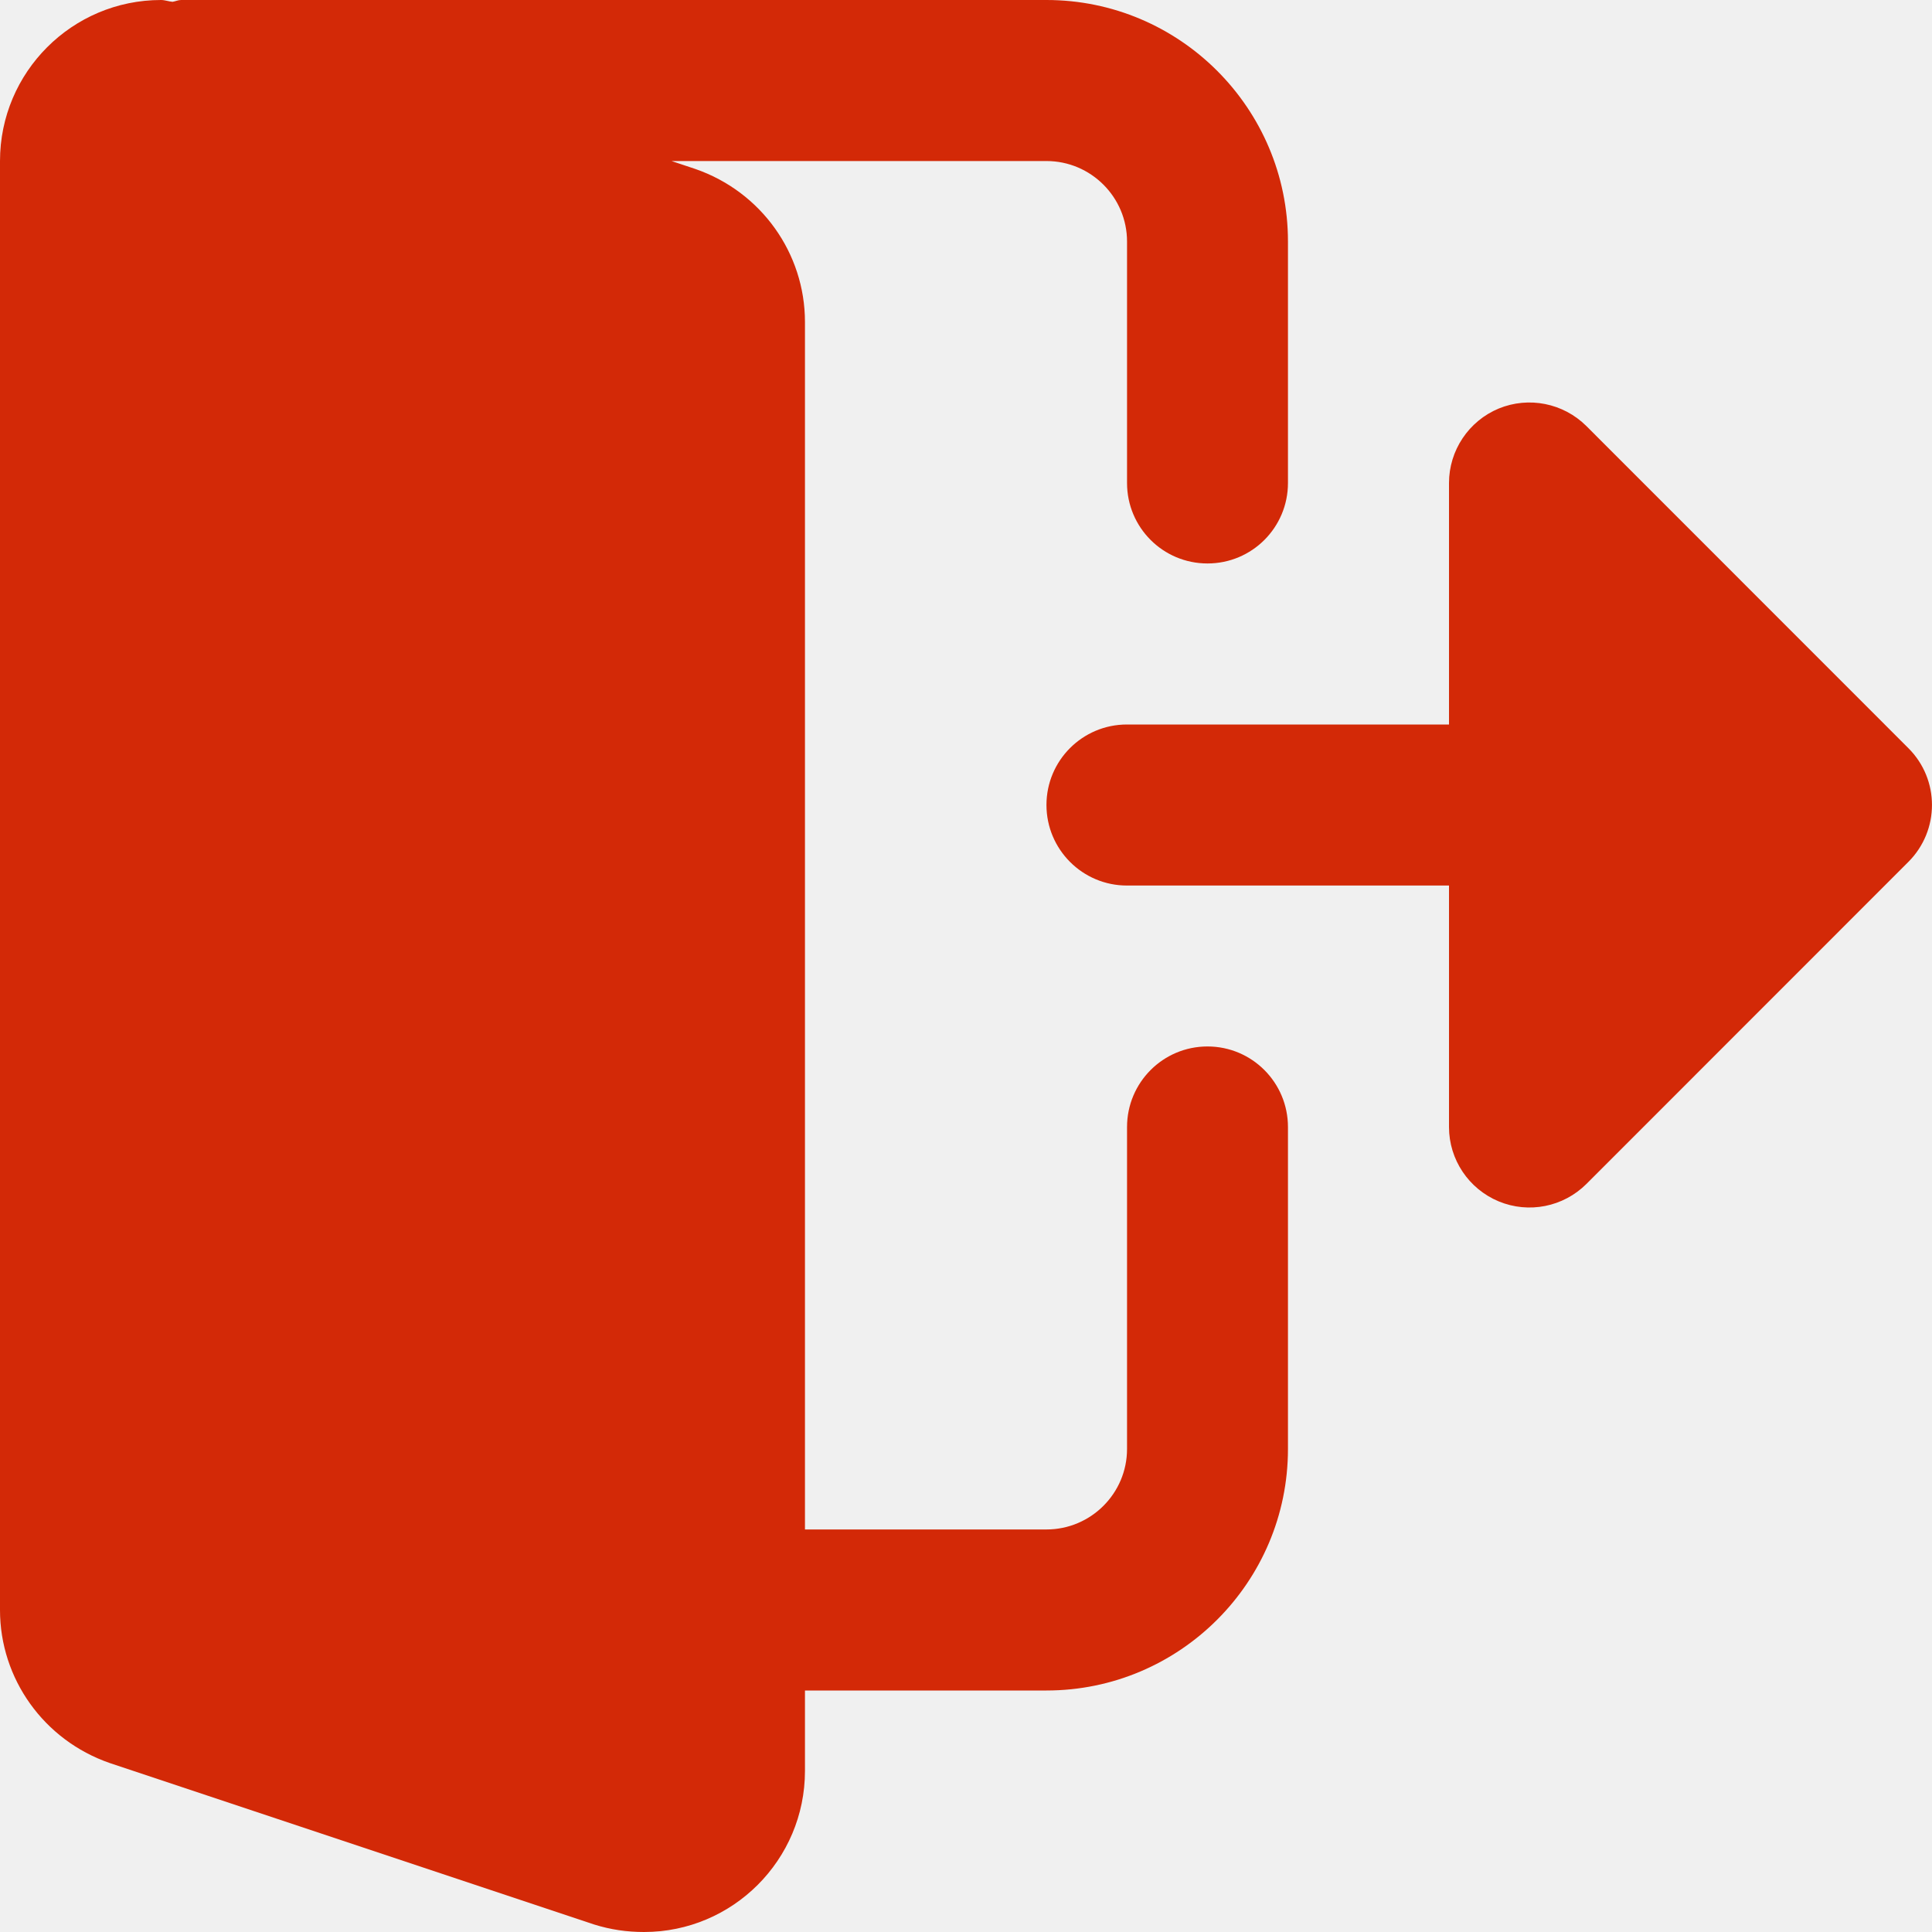
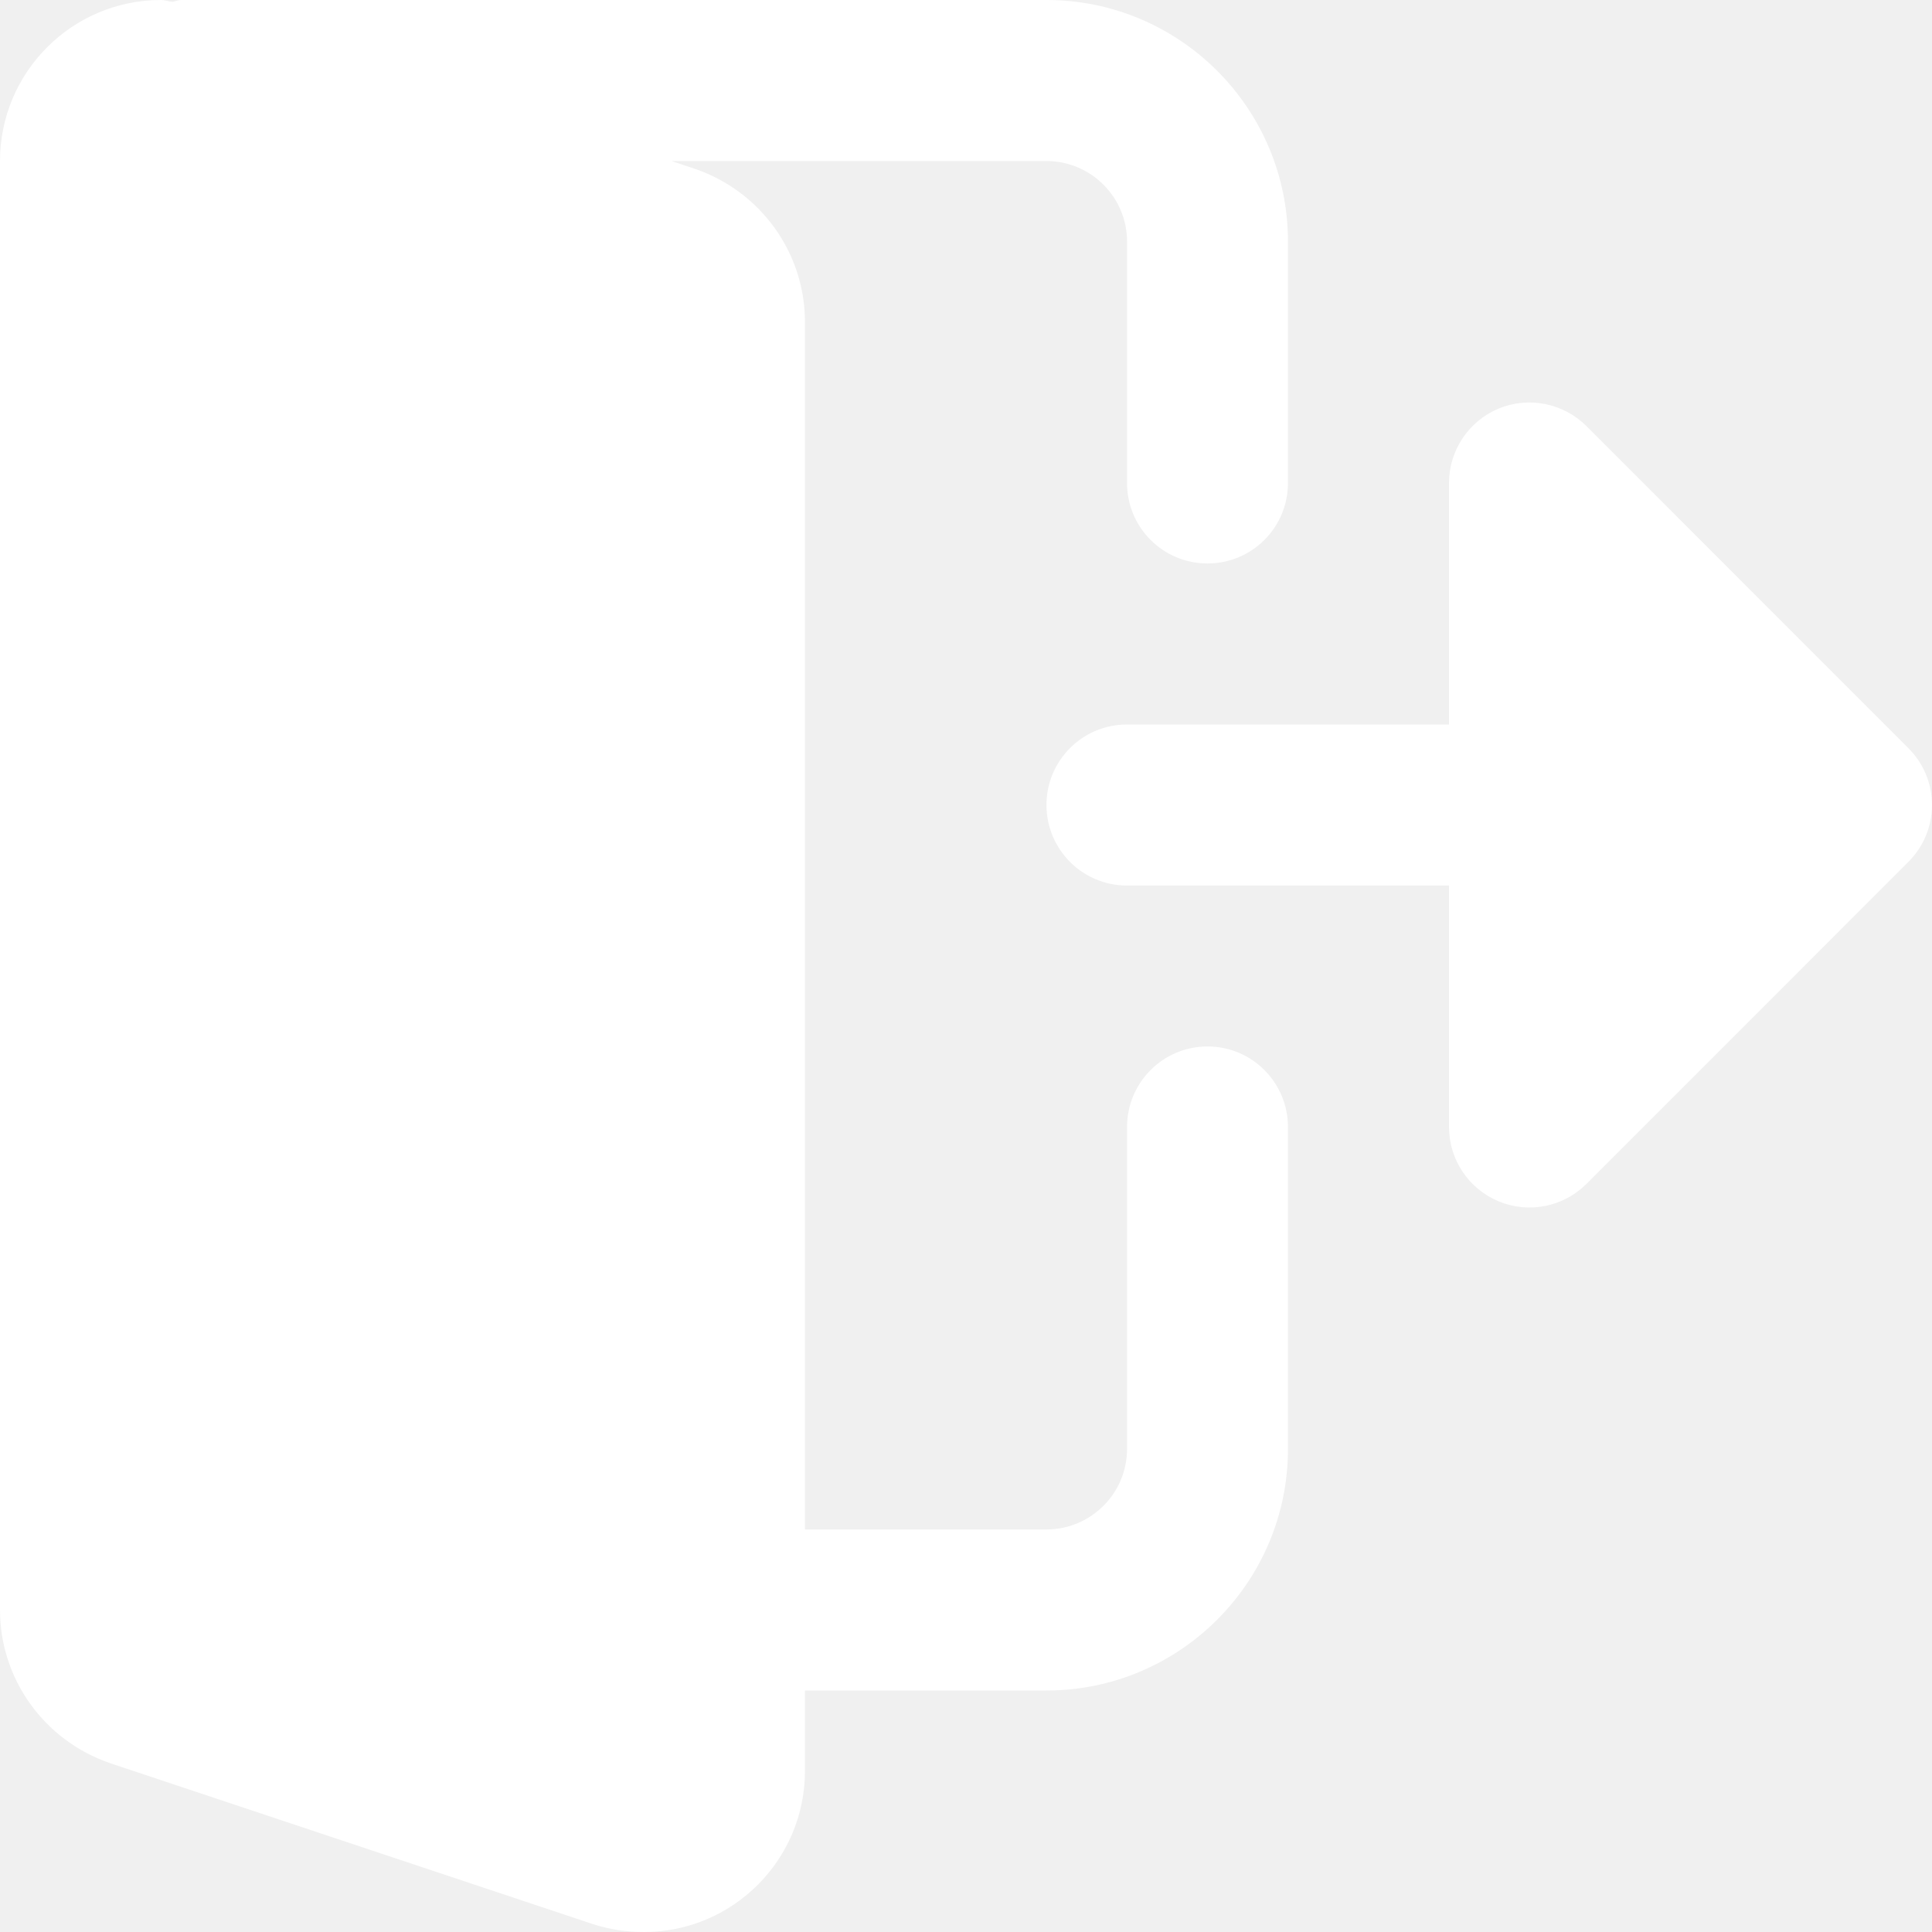
<svg xmlns="http://www.w3.org/2000/svg" width="17" height="17" viewBox="0 0 17 17" fill="none">
-   <path d="M10.625 9.208C10.233 9.208 9.917 9.526 9.917 9.917V12.75C9.917 13.14 9.599 13.458 9.208 13.458H7.083V2.833C7.083 2.228 6.698 1.688 6.119 1.487L5.909 1.417H9.208C9.599 1.417 9.917 1.735 9.917 2.125V4.25C9.917 4.641 10.233 4.958 10.625 4.958C11.017 4.958 11.333 4.641 11.333 4.25V2.125C11.333 0.953 10.38 0 9.208 0H1.594C1.567 0 1.544 0.012 1.518 0.016C1.484 0.013 1.451 0 1.417 0C0.635 0 0 0.635 0 1.417V14.167C0 14.771 0.385 15.312 0.965 15.513L5.228 16.934C5.372 16.979 5.516 17 5.667 17C6.448 17 7.083 16.365 7.083 15.583V14.875H9.208C10.38 14.875 11.333 13.922 11.333 12.75V9.917C11.333 9.526 11.017 9.208 10.625 9.208Z" fill="#D32907" />
-   <path d="M16.792 6.583L13.959 3.749C13.756 3.547 13.452 3.486 13.187 3.595C12.923 3.705 12.75 3.964 12.75 4.25V6.375H9.916C9.525 6.375 9.208 6.692 9.208 7.083C9.208 7.474 9.525 7.792 9.916 7.792H12.75V9.917C12.75 10.203 12.923 10.461 13.187 10.571C13.452 10.681 13.756 10.62 13.959 10.418L16.792 7.584C17.069 7.307 17.069 6.859 16.792 6.583Z" fill="#D32907" />
+   <path d="M10.625 9.208C10.233 9.208 9.917 9.526 9.917 9.917V12.75C9.917 13.14 9.599 13.458 9.208 13.458H7.083V2.833C7.083 2.228 6.698 1.688 6.119 1.487L5.909 1.417H9.208C9.599 1.417 9.917 1.735 9.917 2.125V4.25C9.917 4.641 10.233 4.958 10.625 4.958C11.017 4.958 11.333 4.641 11.333 4.25V2.125C11.333 0.953 10.38 0 9.208 0H1.594C1.567 0 1.544 0.012 1.518 0.016C1.484 0.013 1.451 0 1.417 0C0.635 0 0 0.635 0 1.417V14.167C0 14.771 0.385 15.312 0.965 15.513L5.228 16.934C5.372 16.979 5.516 17 5.667 17C6.448 17 7.083 16.365 7.083 15.583V14.875H9.208C10.38 14.875 11.333 13.922 11.333 12.75V9.917C11.333 9.526 11.017 9.208 10.625 9.208Z" fill="#fff" />
+   <path d="M16.792 6.583L13.959 3.749C13.756 3.547 13.452 3.486 13.187 3.595C12.923 3.705 12.75 3.964 12.75 4.25V6.375H9.916C9.525 6.375 9.208 6.692 9.208 7.083C9.208 7.474 9.525 7.792 9.916 7.792H12.75V9.917C12.75 10.203 12.923 10.461 13.187 10.571C13.452 10.681 13.756 10.62 13.959 10.418L16.792 7.584C17.069 7.307 17.069 6.859 16.792 6.583Z" fill="#fff" />
</svg>
